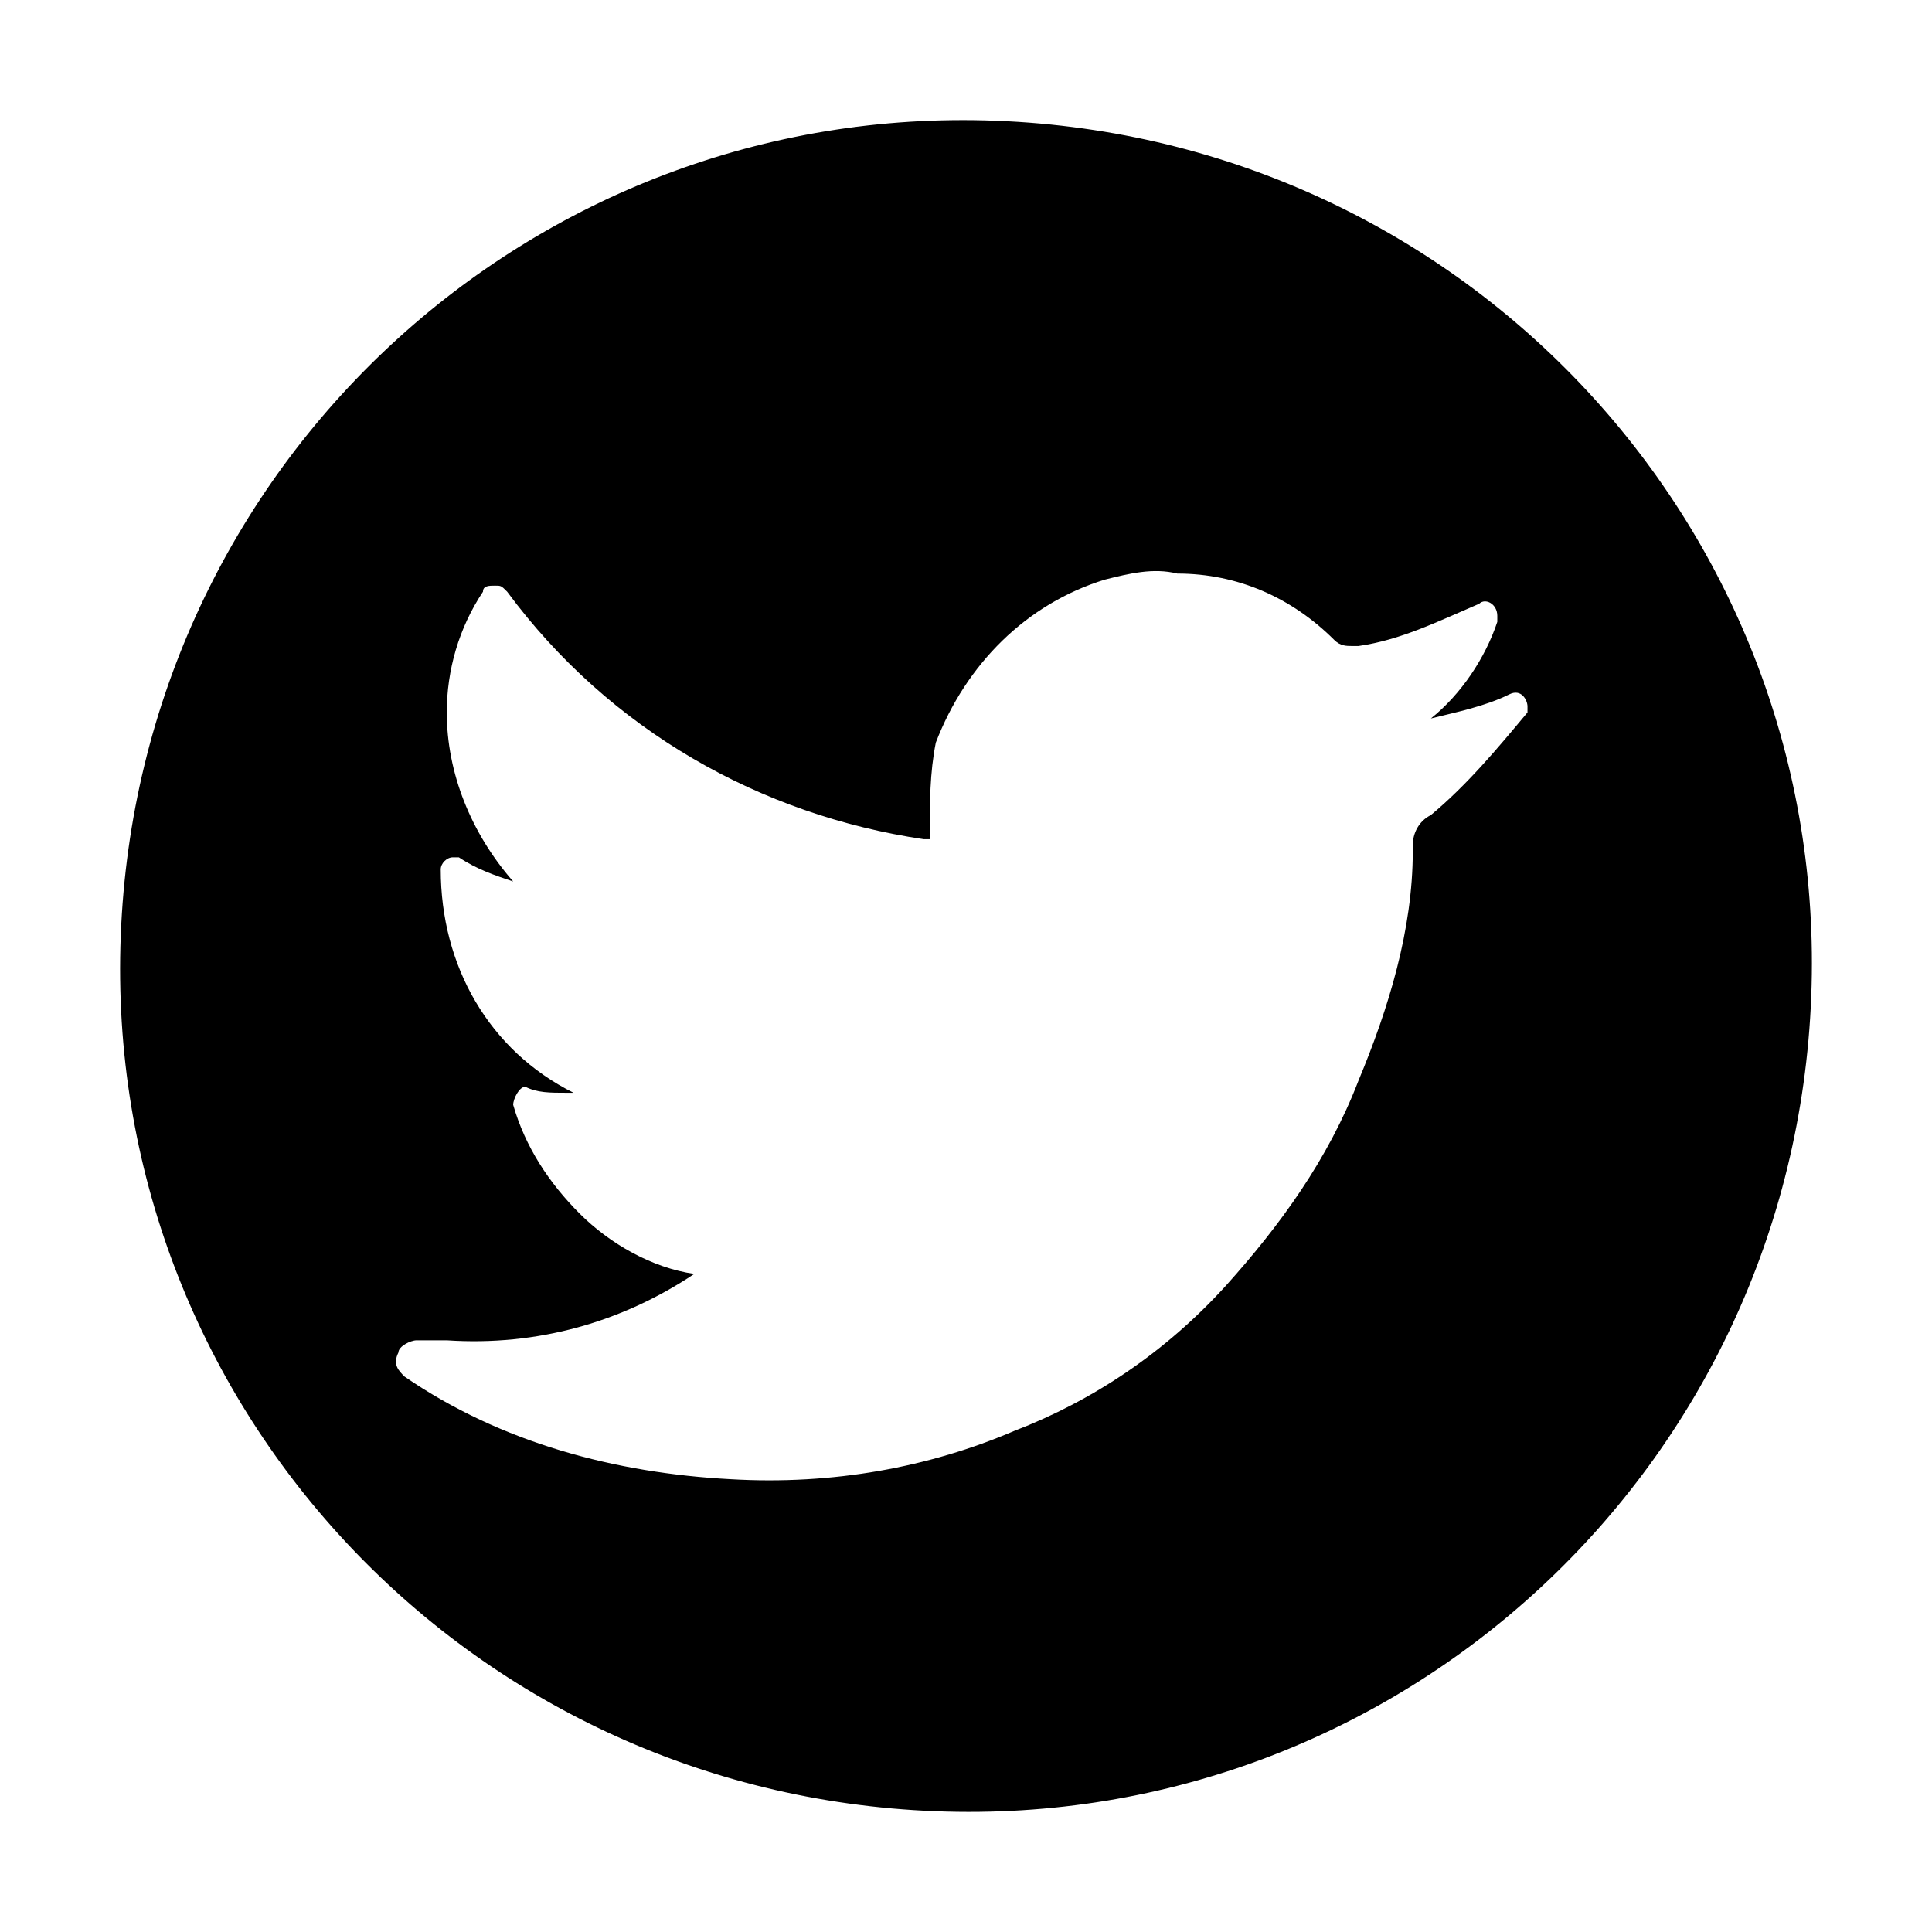
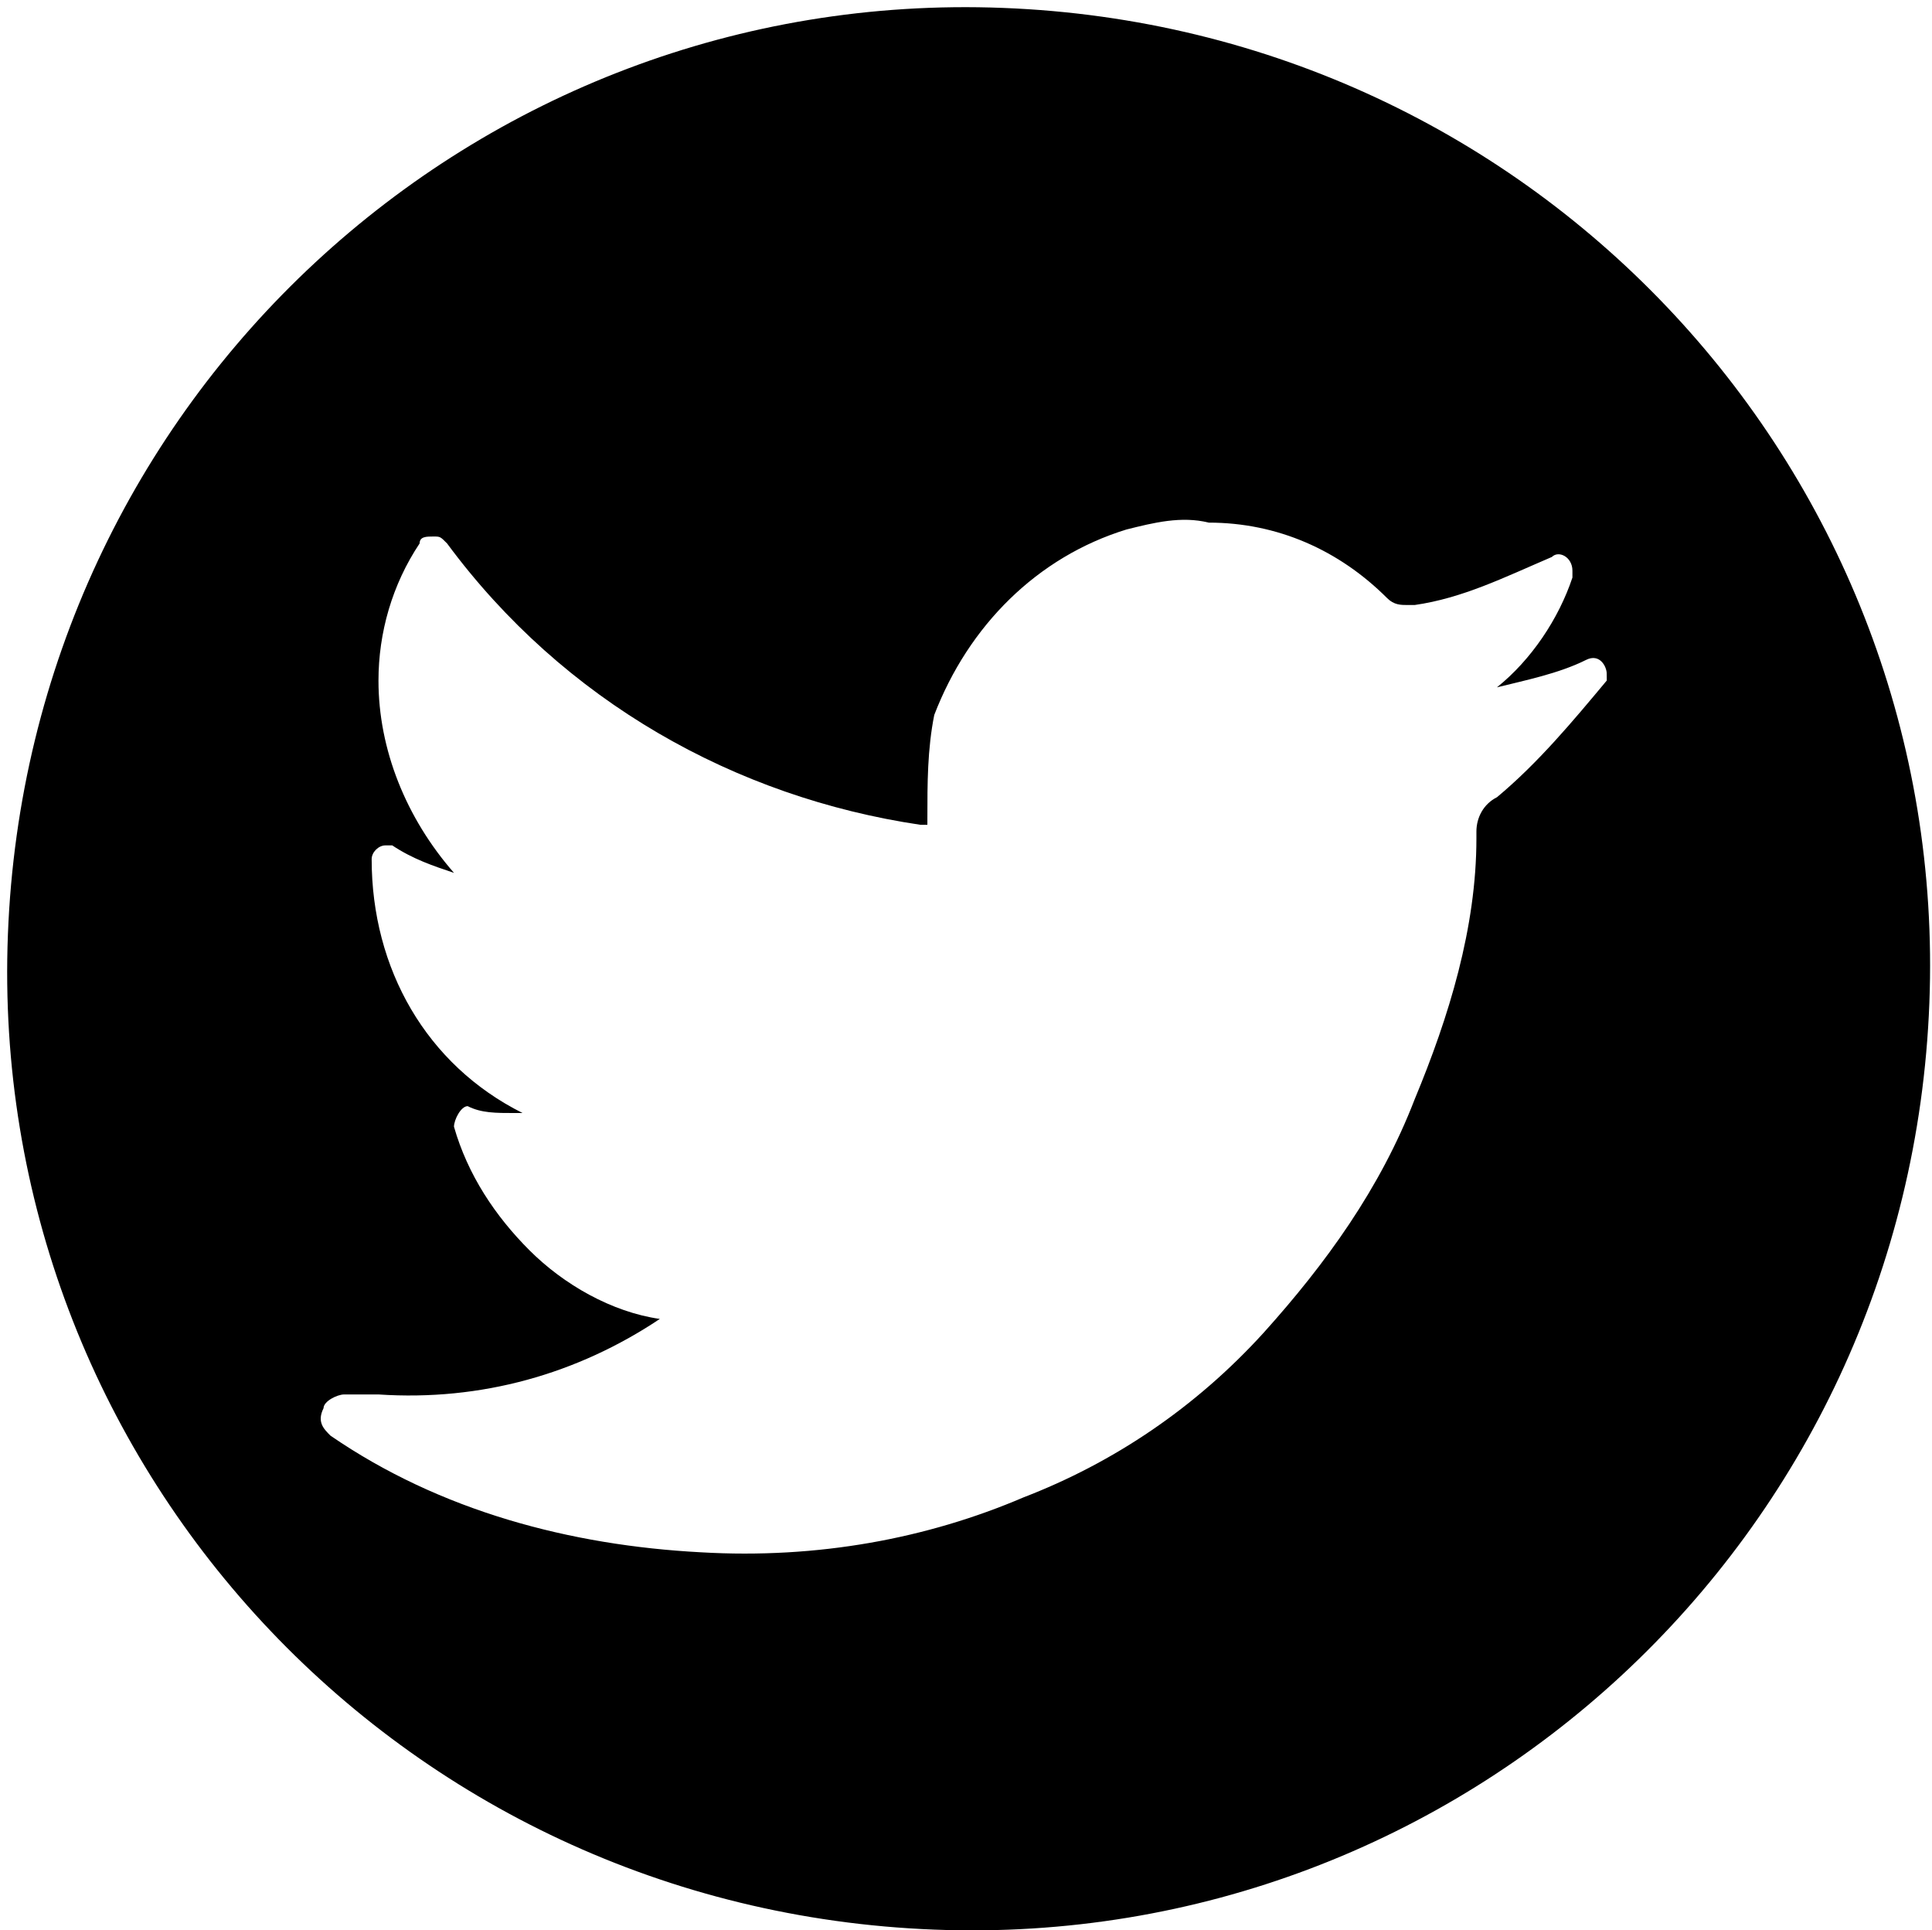
- <svg xmlns="http://www.w3.org/2000/svg" style="enable-background:new 0 0 32 32;" version="1.1" viewBox="0 0 32 32" xml:space="preserve">
+ <svg xmlns="http://www.w3.org/2000/svg" style="" version="1.1" xml:space="preserve" width="30.041" height="30">
+   <rect id="backgroundrect" width="100%" height="100%" x="0" y="0" fill="none" stroke="none" class="" style="" />
  <style type="text/css">
	.st0{fill:currentColor}
	</style>
-   <g id="Layer_1" />
-   <g id="icons">
-     <path class="st0" d="M16.5,2C8.8,1.7,2.3,7.7,2,15.5C1.7,23.2,7.7,29.7,15.5,30c7.7,0.3,14.2-5.7,14.5-13.5   C30.3,8.8,24.3,2.3,16.5,2z M25.3,11.8c-0.5,0.6-1,1.2-1.6,1.7c-0.2,0.1-0.3,0.3-0.3,0.5l0,0.1c0,1.3-0.4,2.6-0.9,3.8   c-0.5,1.3-1.3,2.4-2.2,3.4c-1,1.1-2.2,1.9-3.5,2.4c-1.4,0.6-3,0.9-4.7,0.8c-1.9-0.1-3.8-0.6-5.4-1.7c-0.1-0.1-0.2-0.2-0.1-0.4   c0-0.1,0.2-0.2,0.3-0.2l0.5,0c1.5,0.1,2.9-0.3,4.1-1.1c-0.7-0.1-1.4-0.5-1.9-1c-0.5-0.5-0.9-1.1-1.1-1.8c0-0.1,0.1-0.3,0.2-0.3l0,0   c0.2,0.1,0.4,0.1,0.7,0.1l0.1,0c-1.4-0.7-2.2-2.1-2.2-3.7l0,0c0-0.1,0.1-0.2,0.2-0.2c0,0,0.1,0,0.1,0c0.3,0.2,0.6,0.3,0.9,0.4   c-0.7-0.8-1.1-1.8-1.1-2.8c0-0.7,0.2-1.4,0.6-2c0-0.1,0.1-0.1,0.2-0.1c0.1,0,0.1,0,0.2,0.1c1.7,2.3,4.2,3.7,6.9,4.1c0,0,0,0,0,0   c0,0,0.1,0,0.1,0c0,0,0-0.1,0-0.1c0-0.5,0-1,0.1-1.5C16,11,17,10,18.3,9.6c0.4-0.1,0.8-0.2,1.2-0.1c1,0,1.9,0.4,2.6,1.1   c0.1,0.1,0.2,0.1,0.3,0.1c0,0,0.1,0,0.1,0c0.7-0.1,1.3-0.4,2-0.7c0.1-0.1,0.3,0,0.3,0.2c0,0,0,0,0,0.1c-0.2,0.6-0.6,1.2-1.1,1.6   c0.4-0.1,0.9-0.2,1.3-0.4c0.2-0.1,0.3,0.1,0.3,0.2C25.3,11.7,25.3,11.7,25.3,11.8z" id="twitter" />
+   <g class="currentLayer" style="">
+     <g id="Layer_1" />
+     <g id="icons" class="">
+       <path class="st0" d="M15.595,0.123 C7.379,-0.197 0.443,6.205 0.123,14.528 C-0.197,22.744 6.205,29.679 14.528,29.999 c8.216,0.32 15.151,-6.082 15.472,-14.405 C30.319,7.379 23.917,0.443 15.595,0.123 zM24.984,10.58 c-0.534,0.64 -1.067,1.28 -1.707,1.814 c-0.213,0.107 -0.32,0.32 -0.32,0.534 l0,0.107 c0,1.387 -0.427,2.774 -0.96,4.055 c-0.534,1.387 -1.387,2.561 -2.347,3.628 c-1.067,1.174 -2.347,2.027 -3.735,2.561 c-1.494,0.64 -3.201,0.96 -5.015,0.854 c-2.027,-0.107 -4.055,-0.64 -5.762,-1.814 c-0.107,-0.107 -0.213,-0.213 -0.107,-0.427 c0,-0.107 0.213,-0.213 0.32,-0.213 l0.534,0 c1.601,0.107 3.094,-0.32 4.375,-1.174 c-0.747,-0.107 -1.494,-0.534 -2.027,-1.067 c-0.534,-0.534 -0.96,-1.174 -1.174,-1.921 c0,-0.107 0.107,-0.32 0.213,-0.32 l0,0 c0.213,0.107 0.427,0.107 0.747,0.107 l0.107,0 c-1.494,-0.747 -2.347,-2.241 -2.347,-3.948 l0,0 c0,-0.107 0.107,-0.213 0.213,-0.213 c0,0 0.107,0 0.107,0 c0.32,0.213 0.64,0.32 0.96,0.427 c-0.747,-0.854 -1.174,-1.921 -1.174,-2.988 c0,-0.747 0.213,-1.494 0.64,-2.134 c0,-0.107 0.107,-0.107 0.213,-0.107 c0.107,0 0.107,0 0.213,0.107 c1.814,2.454 4.481,3.948 7.362,4.375 c0,0 0,0 0,0 c0,0 0.107,0 0.107,0 c0,0 0,-0.107 0,-0.107 c0,-0.534 0,-1.067 0.107,-1.601 C15.061,9.726 16.128,8.659 17.515,8.232 c0.427,-0.107 0.854,-0.213 1.28,-0.107 c1.067,0 2.027,0.427 2.774,1.174 c0.107,0.107 0.213,0.107 0.32,0.107 c0,0 0.107,0 0.107,0 c0.747,-0.107 1.387,-0.427 2.134,-0.747 c0.107,-0.107 0.32,0 0.32,0.213 c0,0 0,0 0,0.107 c-0.213,0.64 -0.64,1.28 -1.174,1.707 c0.427,-0.107 0.96,-0.213 1.387,-0.427 c0.213,-0.107 0.32,0.107 0.32,0.213 C24.984,10.473 24.984,10.473 24.984,10.58 z" id="twitter" />
+     </g>
  </g>
</svg>
